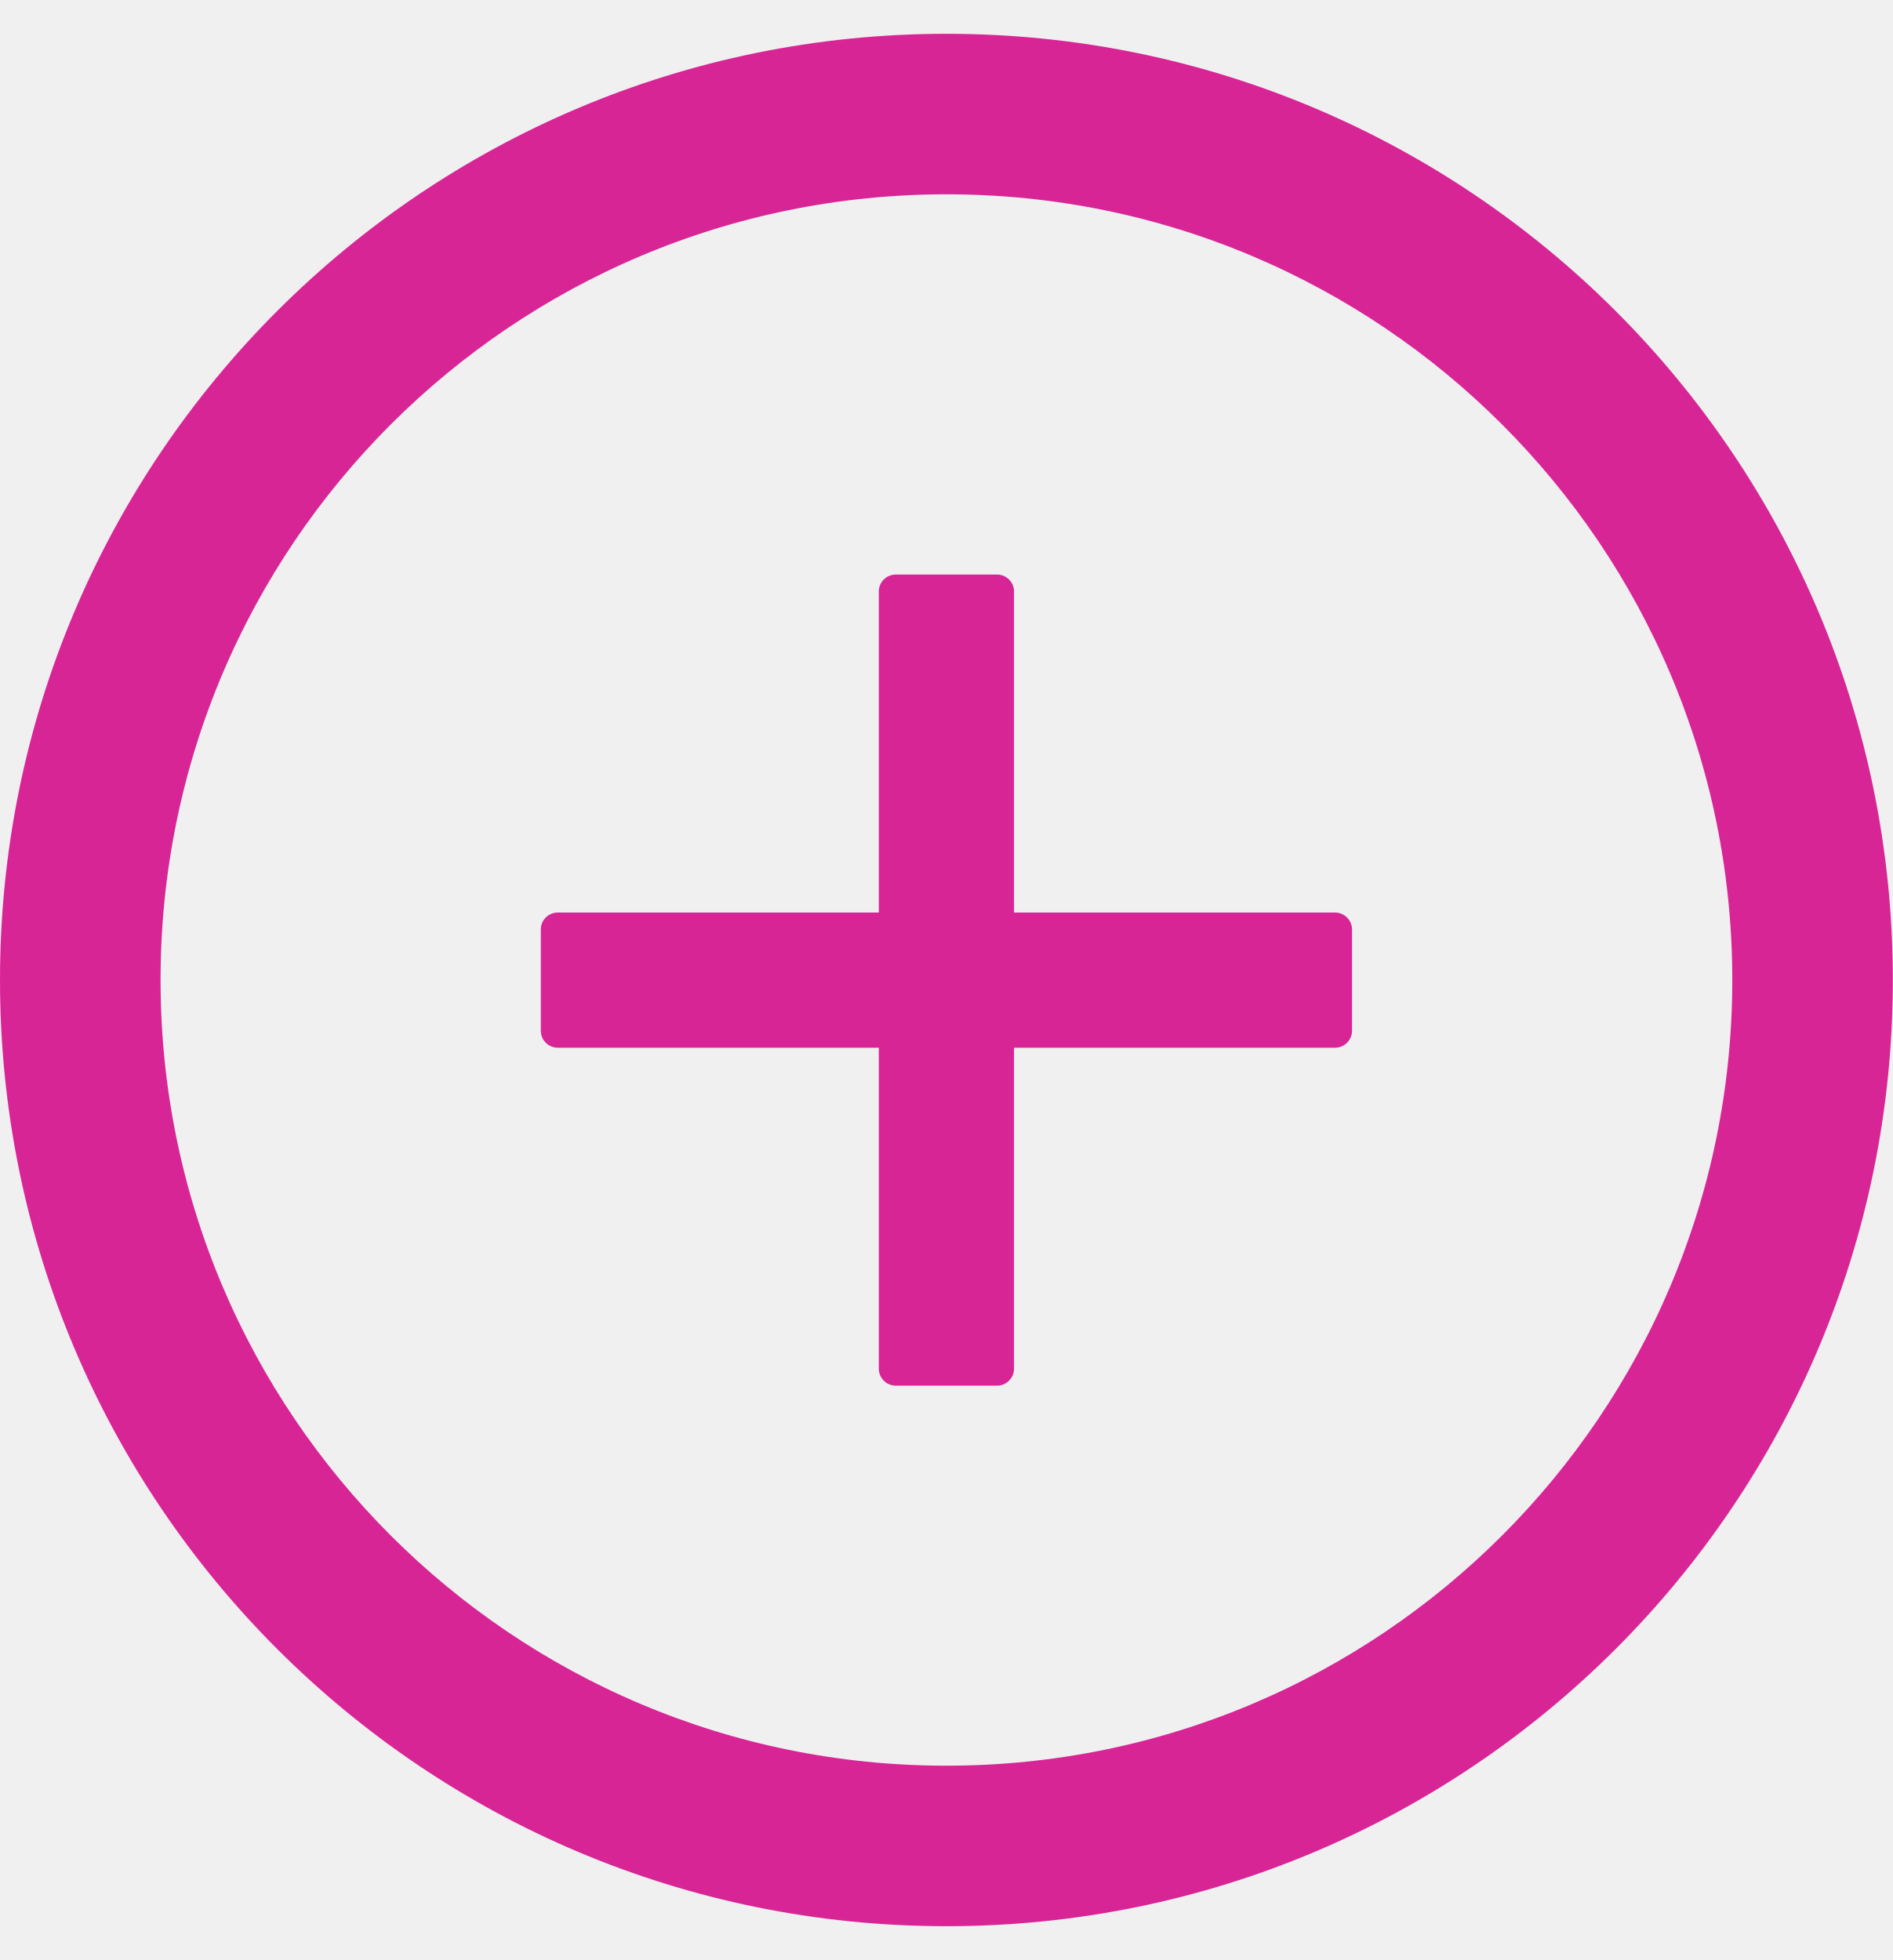
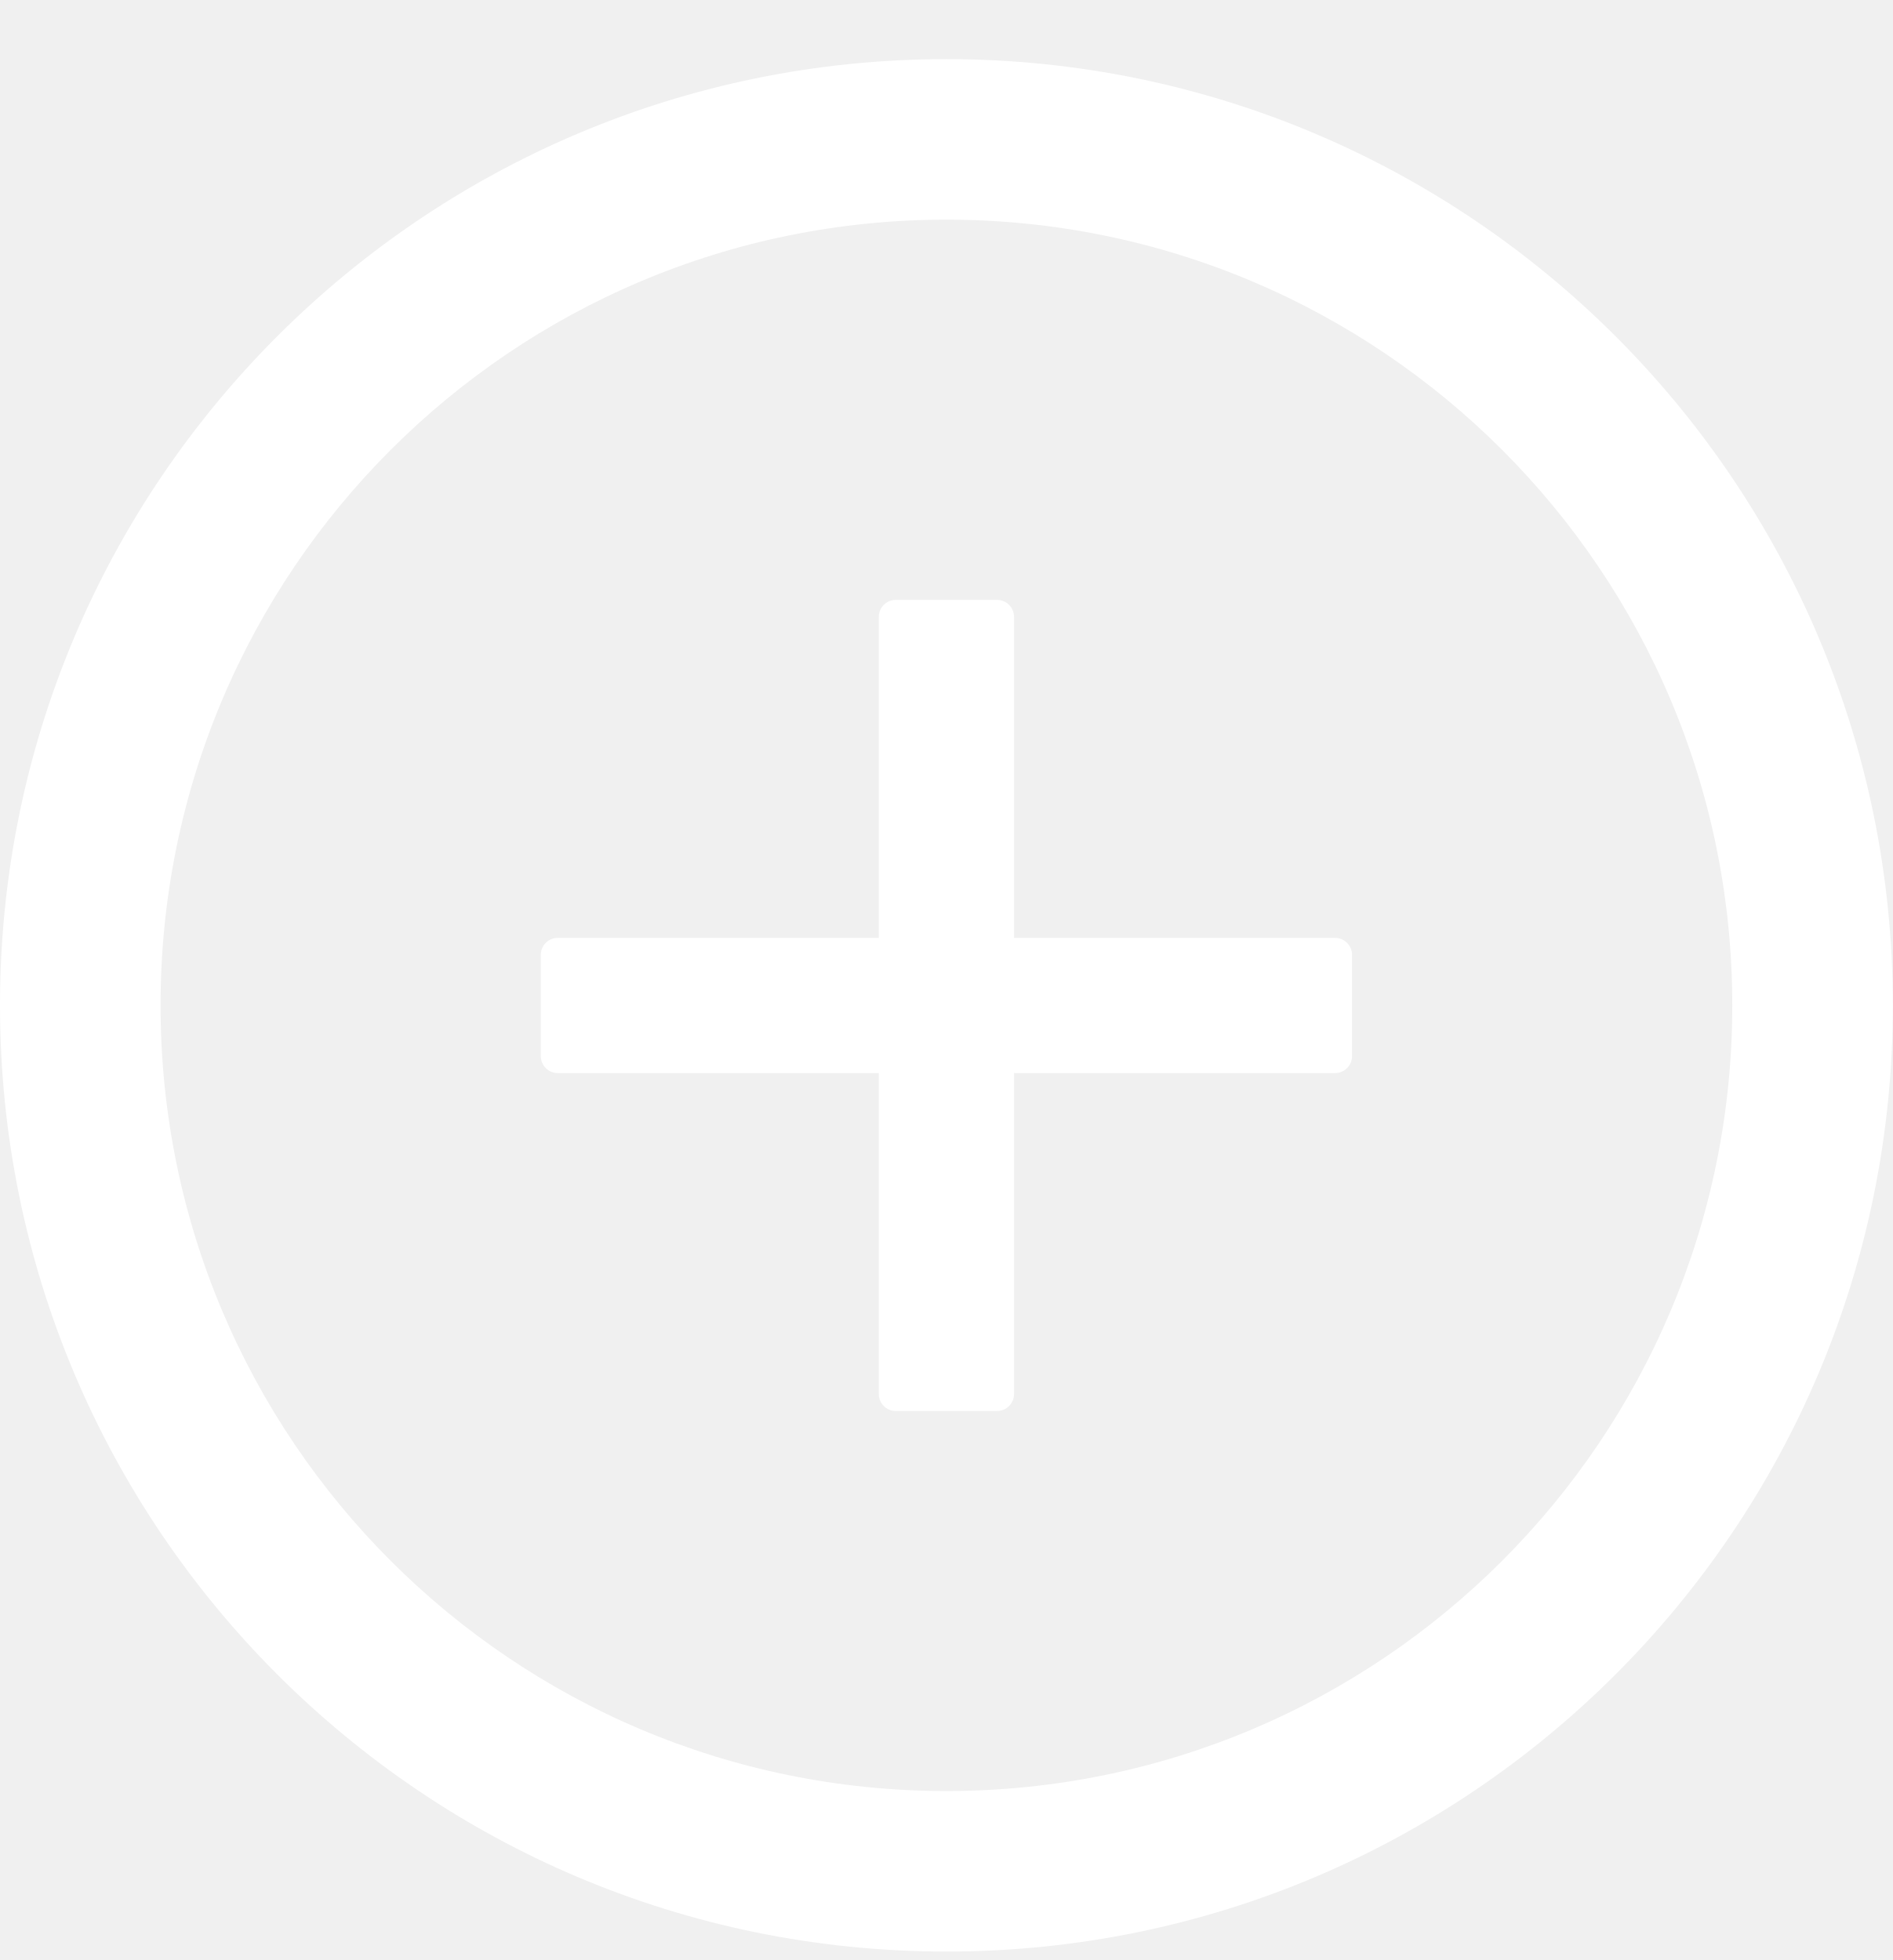
<svg xmlns="http://www.w3.org/2000/svg" width="28" height="29" viewBox="0 0 28 29" fill="none">
-   <g clip-path="url(#clip0_256_1487)">
-     <path d="M19.75 13.502H15V8.751C15 8.614 14.887 8.501 14.75 8.501H13.25C13.112 8.501 13 8.614 13 8.751V13.502H8.25C8.112 13.502 8 13.614 8 13.752V15.252C8 15.389 8.112 15.502 8.25 15.502H13V20.252C13 20.389 13.112 20.502 13.25 20.502H14.75C14.887 20.502 15 20.389 15 20.252V15.502H19.75C19.887 15.502 20 15.389 20 15.252V13.752C20 13.614 19.887 13.502 19.75 13.502Z" fill="#D82596" />
-     <path d="M14 0.5C6.269 0.5 0 6.769 0 14.5C0 22.231 6.269 28.5 14 28.5C21.731 28.5 28 22.231 28 14.5C28 6.769 21.731 0.5 14 0.5ZM14 26.125C7.581 26.125 2.375 20.919 2.375 14.5C2.375 8.081 7.581 2.875 14 2.875C20.419 2.875 25.625 8.081 25.625 14.5C25.625 20.919 20.419 26.125 14 26.125Z" fill="#D82596" />
+   <g clip-path="url(#clip0_263_1807)">
+     <path d="M19.75 13.877H15V9.126C15 8.989 14.887 8.876 14.75 8.876H13.25C13.112 8.876 13 8.989 13 9.126V13.877H8.25C8.112 13.877 8 13.989 8 14.127V15.627C8 15.764 8.112 15.877 8.25 15.877H13V20.627C13 20.764 13.112 20.877 13.25 20.877H14.75C14.887 20.877 15 20.764 15 20.627V15.877H19.75C19.887 15.877 20 15.764 20 15.627V14.127C20 13.989 19.887 13.877 19.75 13.877Z" fill="white" />
+     <path d="M14 0.875C6.269 0.875 0 7.144 0 14.875C0 22.606 6.269 28.875 14 28.875C21.731 28.875 28 22.606 28 14.875C28 7.144 21.731 0.875 14 0.875ZM14 26.5C7.581 26.5 2.375 21.294 2.375 14.875C2.375 8.456 7.581 3.25 14 3.25C20.419 3.25 25.625 8.456 25.625 14.875C25.625 21.294 20.419 26.5 14 26.5Z" fill="white" />
  </g>
  <defs>
-     <clipPath id="clip0_256_1487">
-       <rect width="28" height="28" fill="white" transform="translate(0 0.5)" />
+     <clipPath id="clip0_263_1807">
+       <rect width="28" height="28" fill="white" transform="translate(0 0.875)" />
    </clipPath>
  </defs>
</svg>
